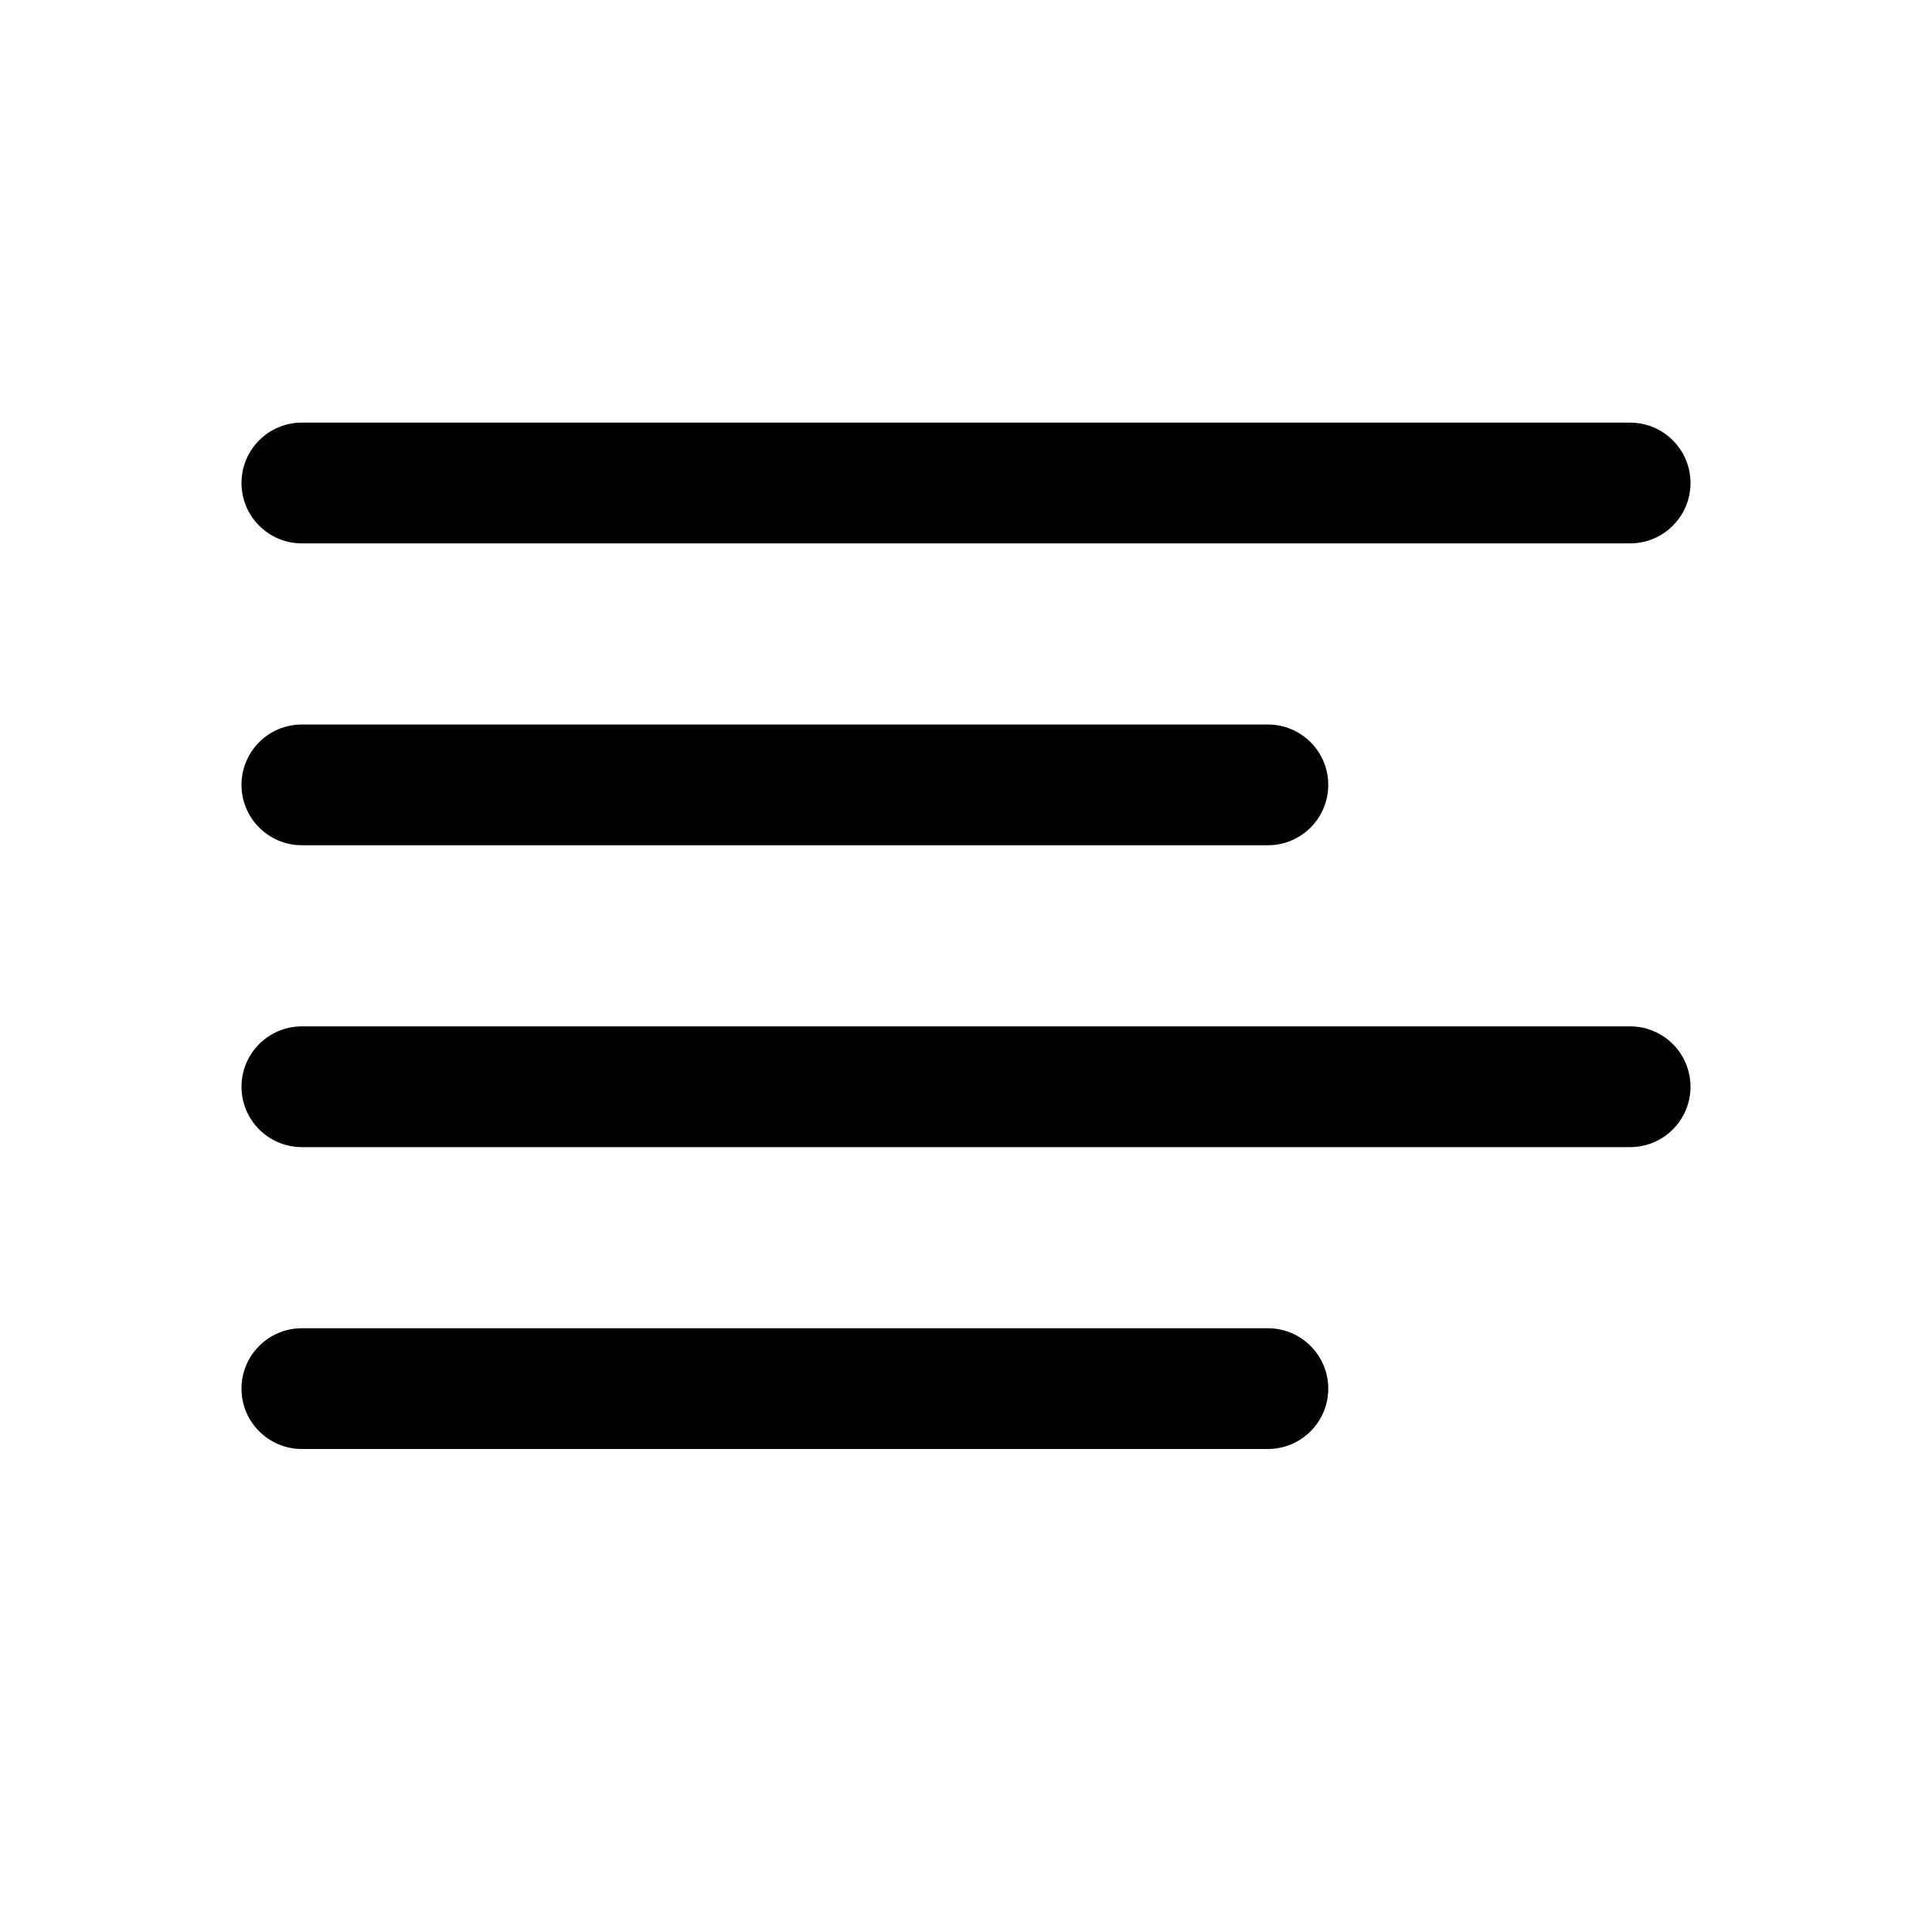
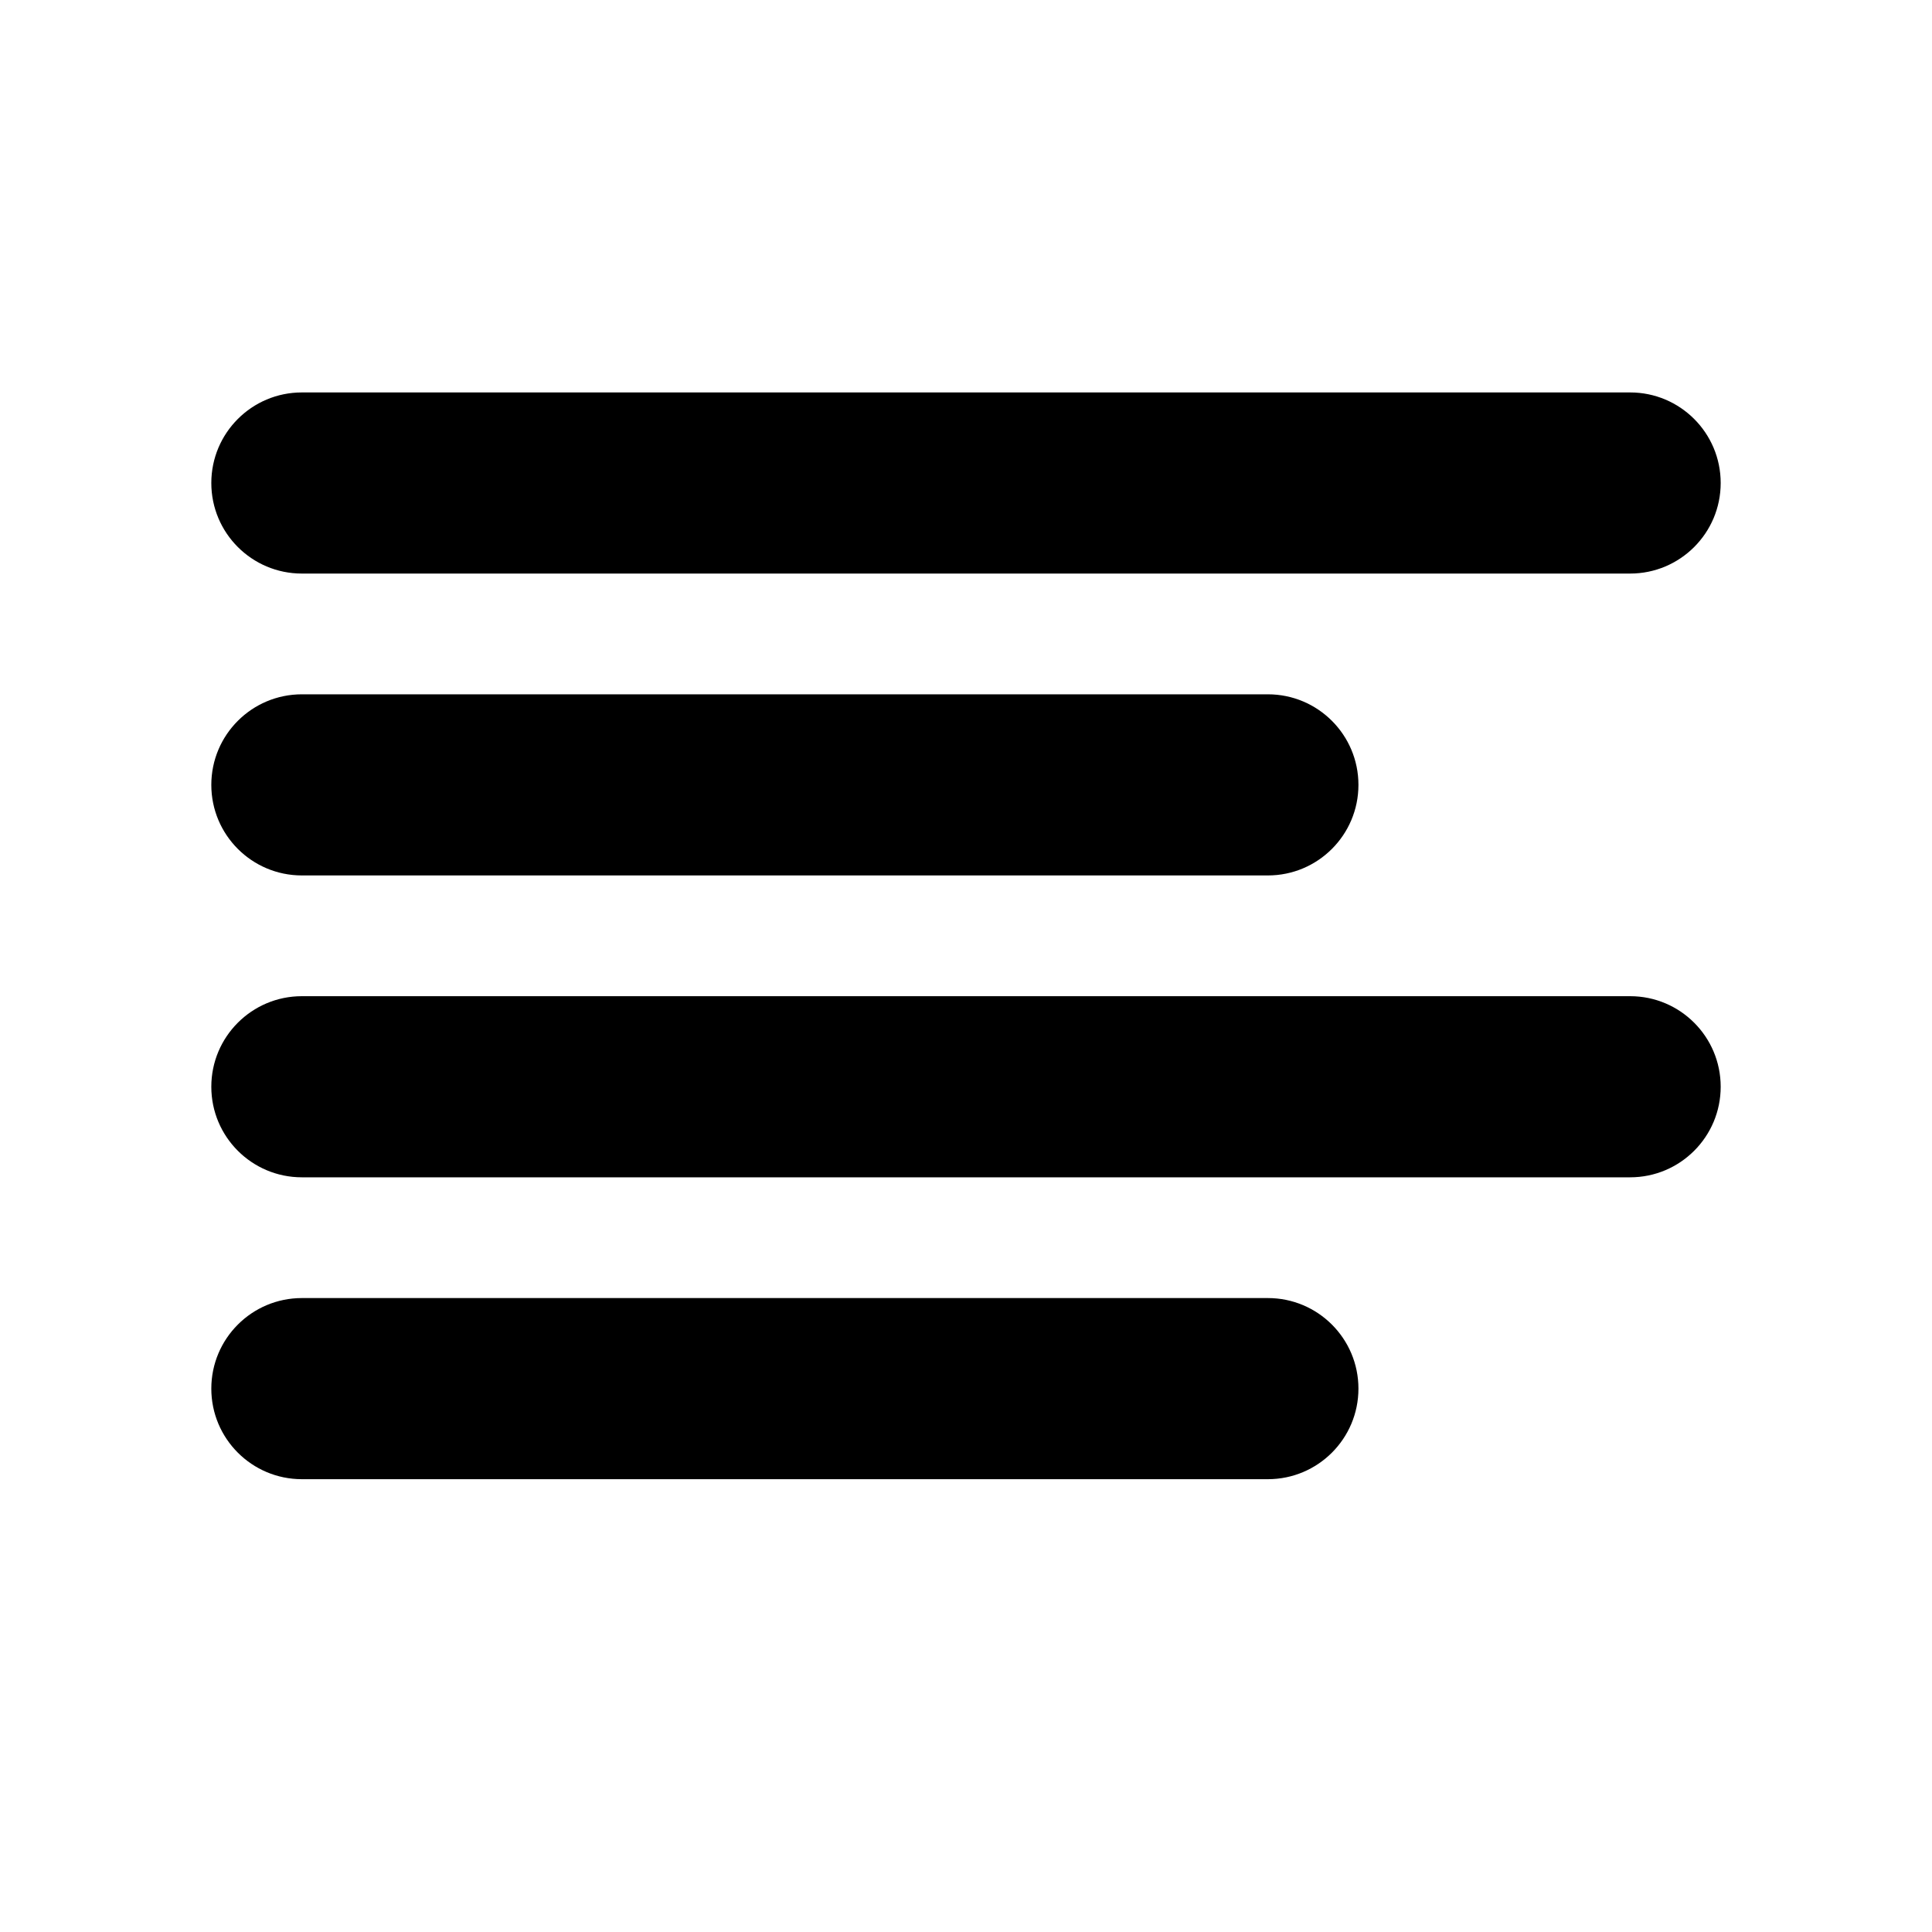
- <svg xmlns="http://www.w3.org/2000/svg" width="256" height="256" viewBox="0 0 256 256">
-   <path fill="currentColor" d="M32 64a8 8 0 0 1 8-8h176a8 8 0 0 1 0 16H40a8 8 0 0 1-8-8m8 48h128a8 8 0 0 0 0-16H40a8 8 0 0 0 0 16m176 24H40a8 8 0 0 0 0 16h176a8 8 0 0 0 0-16m-48 40H40a8 8 0 0 0 0 16h128a8 8 0 0 0 0-16" />
+ <svg xmlns="http://www.w3.org/2000/svg" viewBox="0 0 256 256">
+   <path fill="currentColor" d="M28 64a12 12 0 0 1 12-12h176a12 12 0 0 1 0 24H40a12 12 0 0 1-12-12m12 52h128a12 12 0 0 0 0-24H40a12 12 0 0 0 0 24m176 16H40a12 12 0 0 0 0 24h176a12 12 0 0 0 0-24m-48 40H40a12 12 0 0 0 0 24h128a12 12 0 0 0 0-24" />
</svg>
